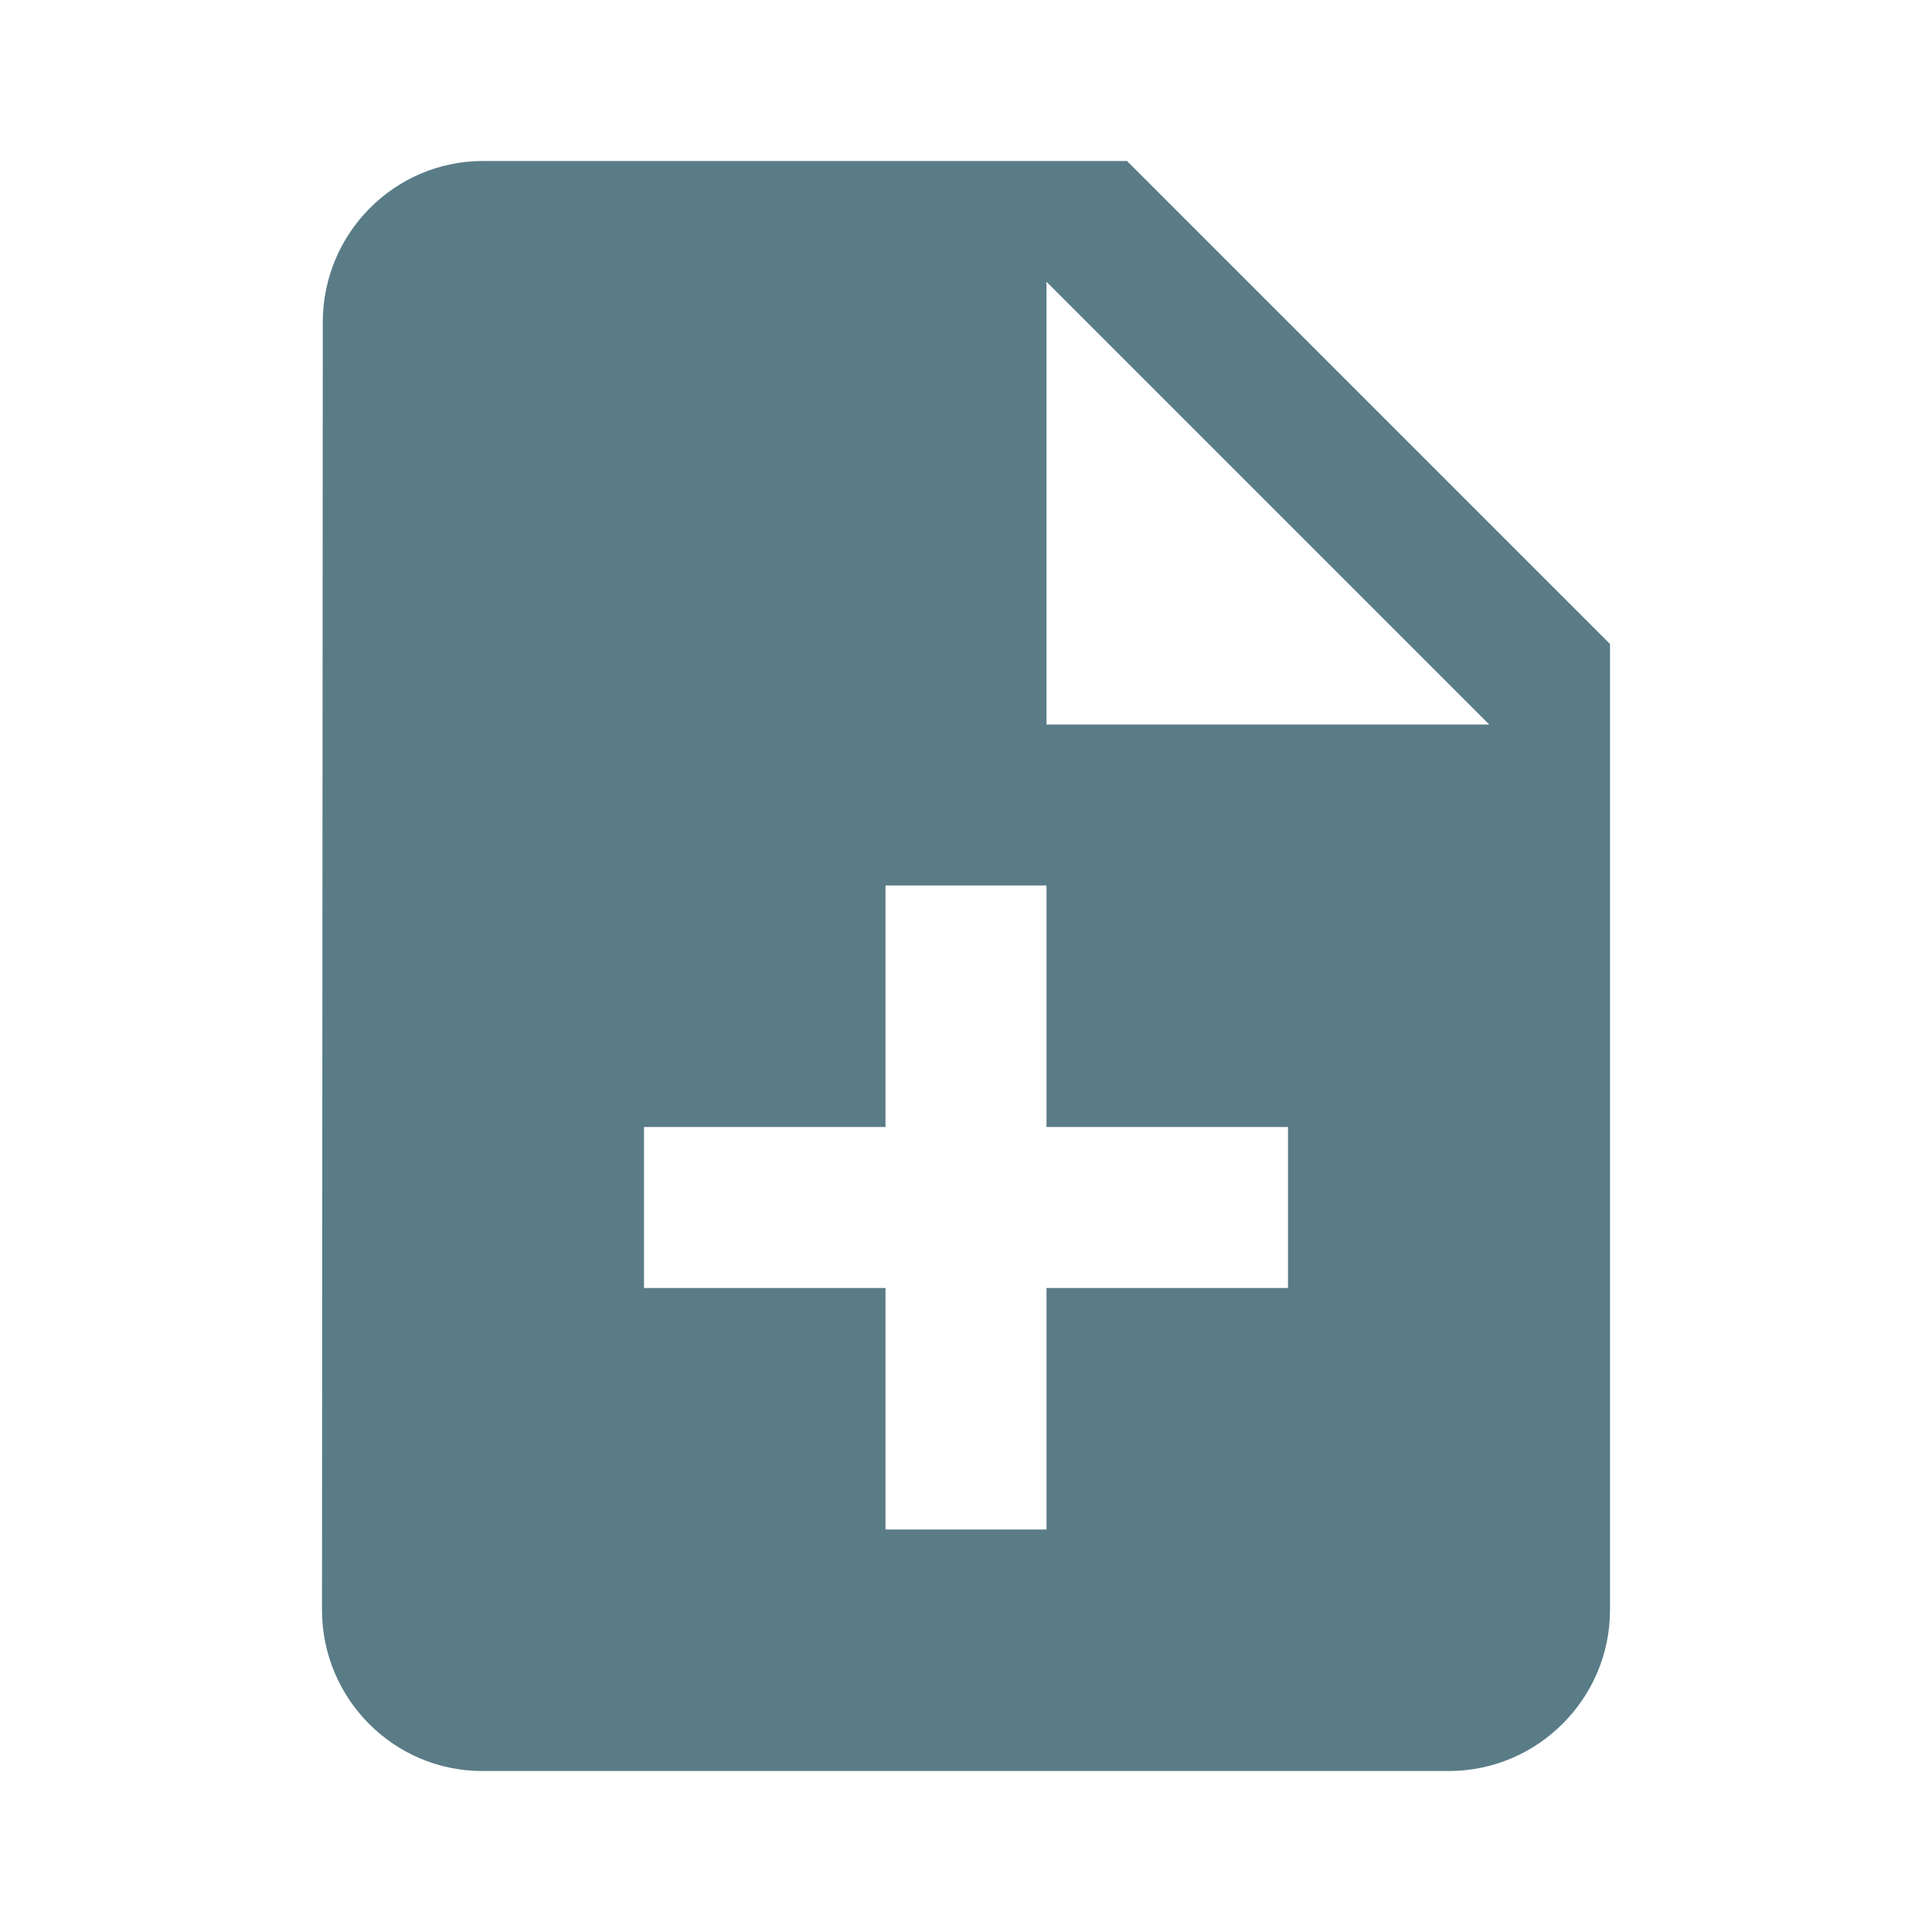
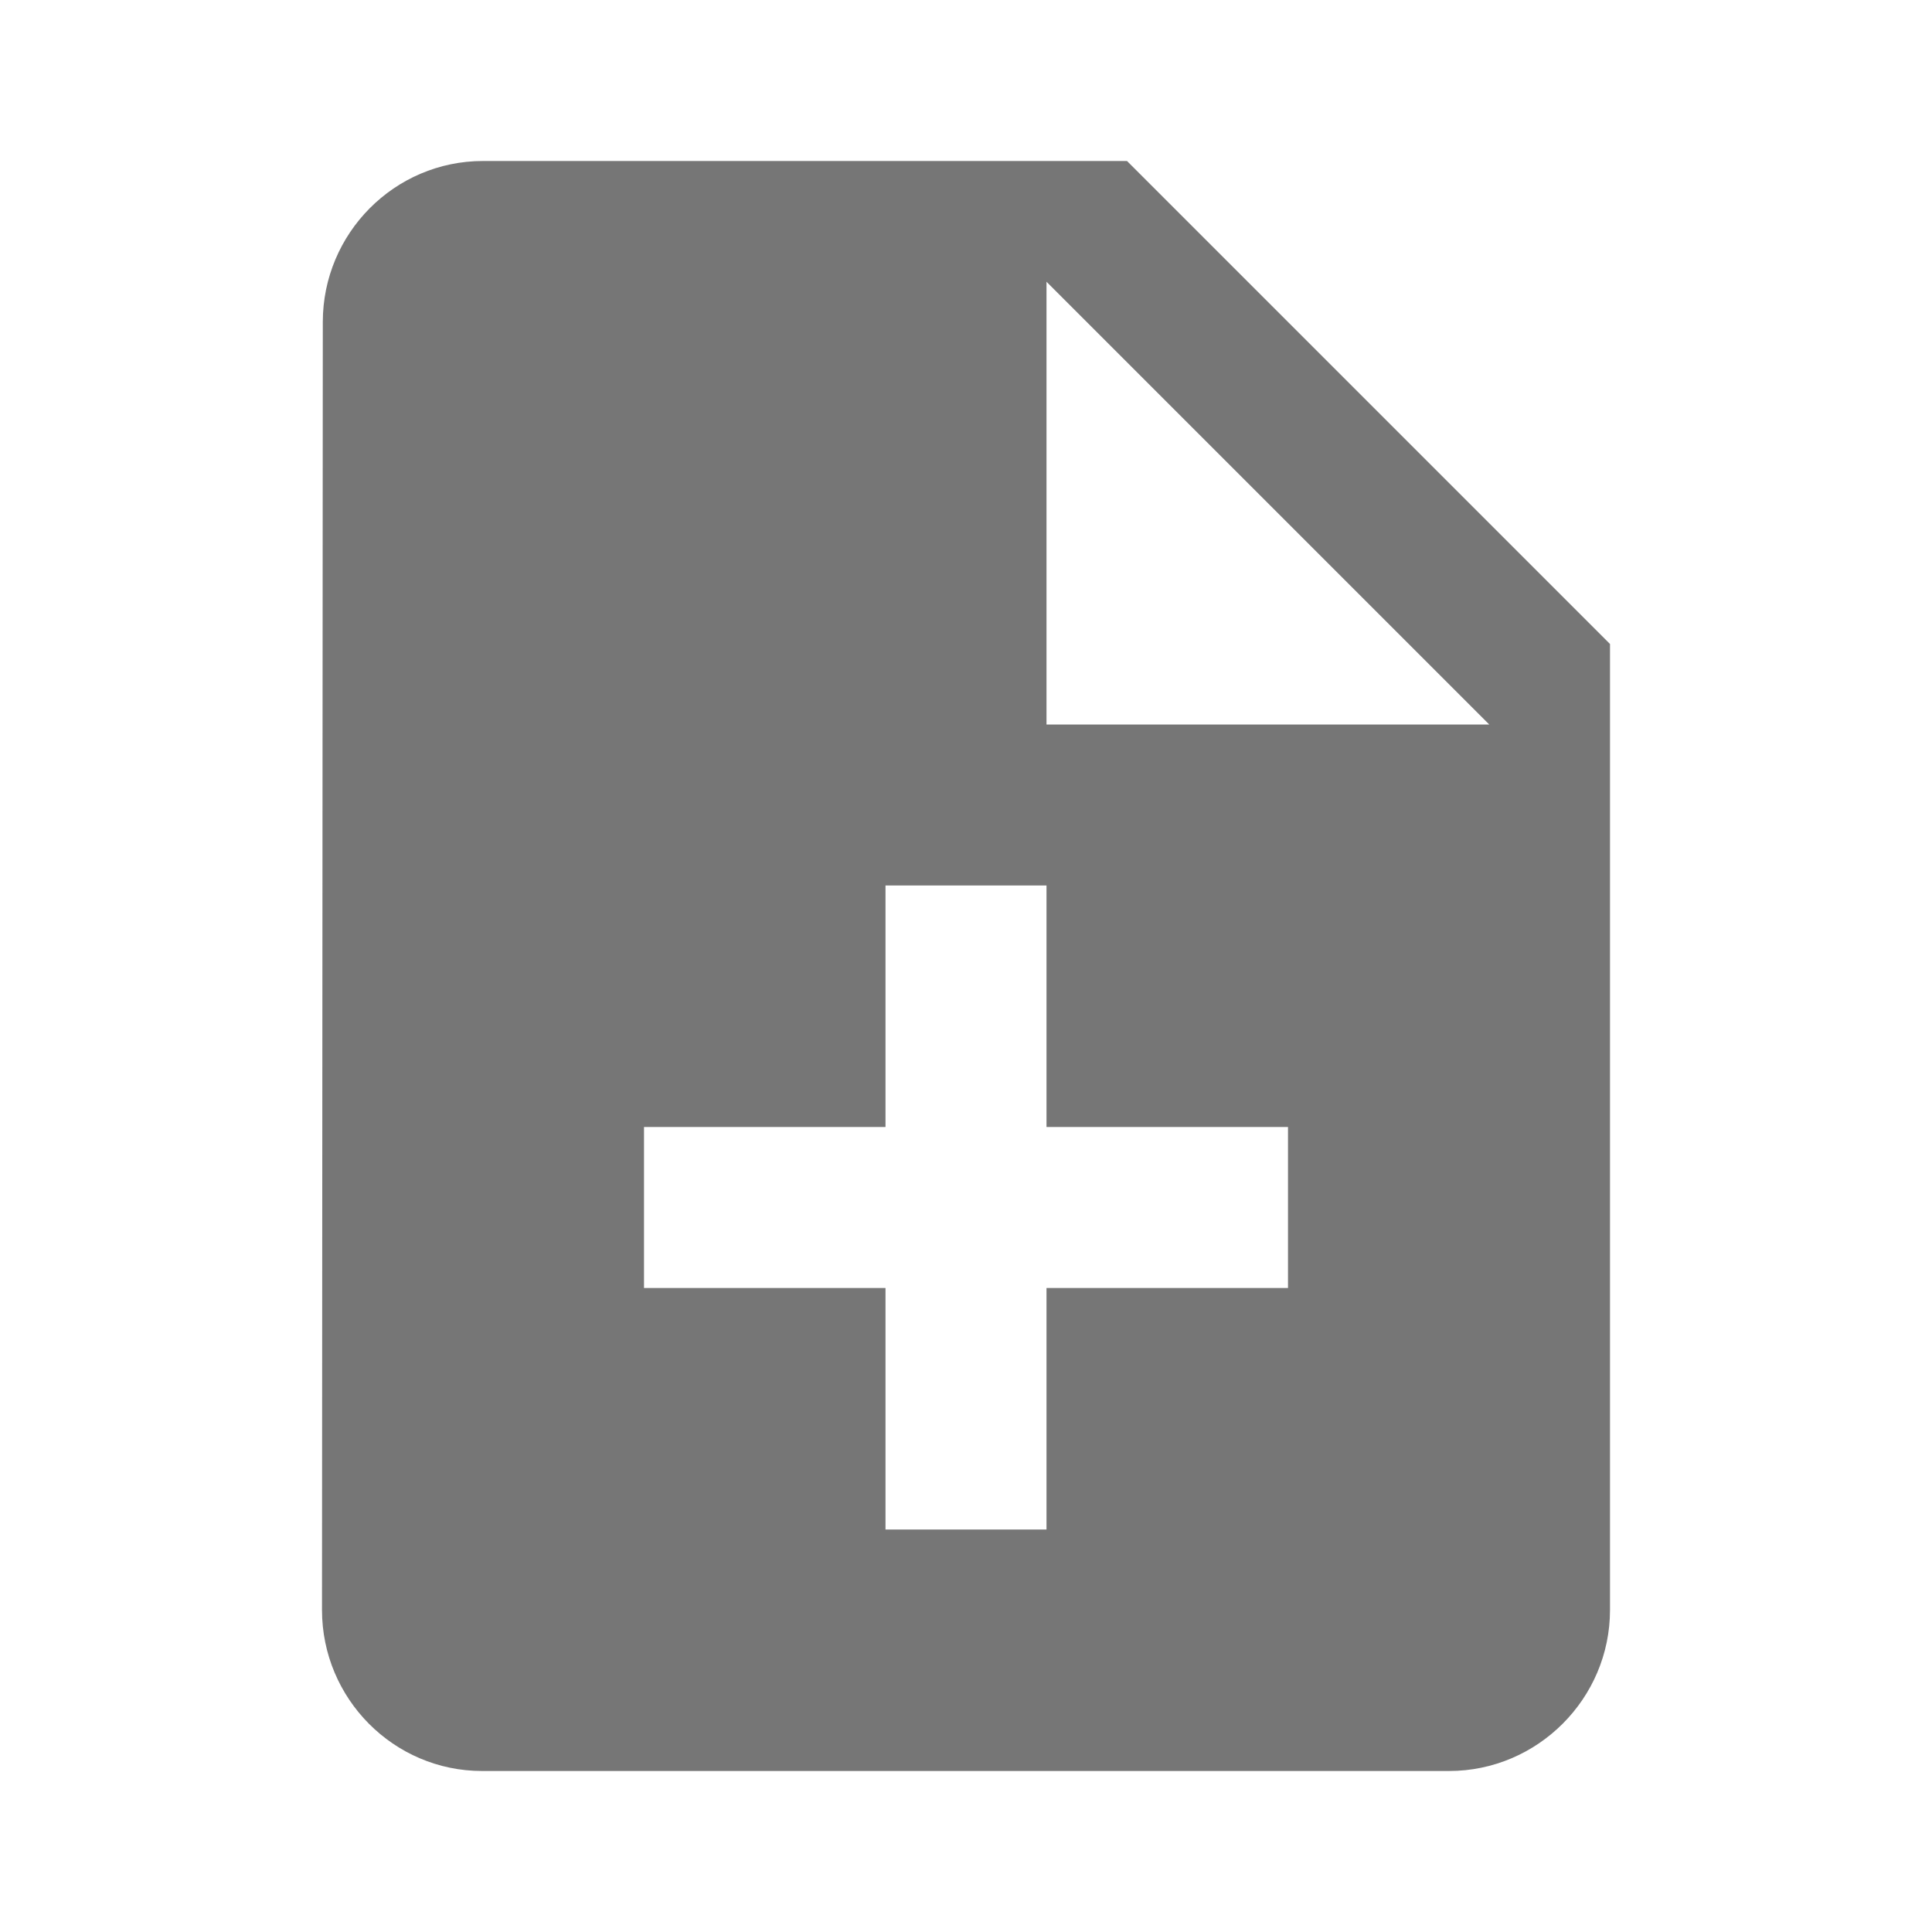
- <svg xmlns="http://www.w3.org/2000/svg" fill="#597C87" height="24" viewBox="0 0 24 24" width="24">
+ <svg xmlns="http://www.w3.org/2000/svg" fill="#767676" height="24" viewBox="0 0 24 24" width="24">
  <path d="M0 0h24v24H0z" fill="none" />
  <path d="M14 2H6c-1.1 0-1.99.9-1.99 2L4 20c0 1.1.89 2 1.99 2H18c1.1 0 2-.9 2-2V8l-6-6zm2 14h-3v3h-2v-3H8v-2h3v-3h2v3h3v2zm-3-7V3.5L18.5 9H13z" />
</svg>
